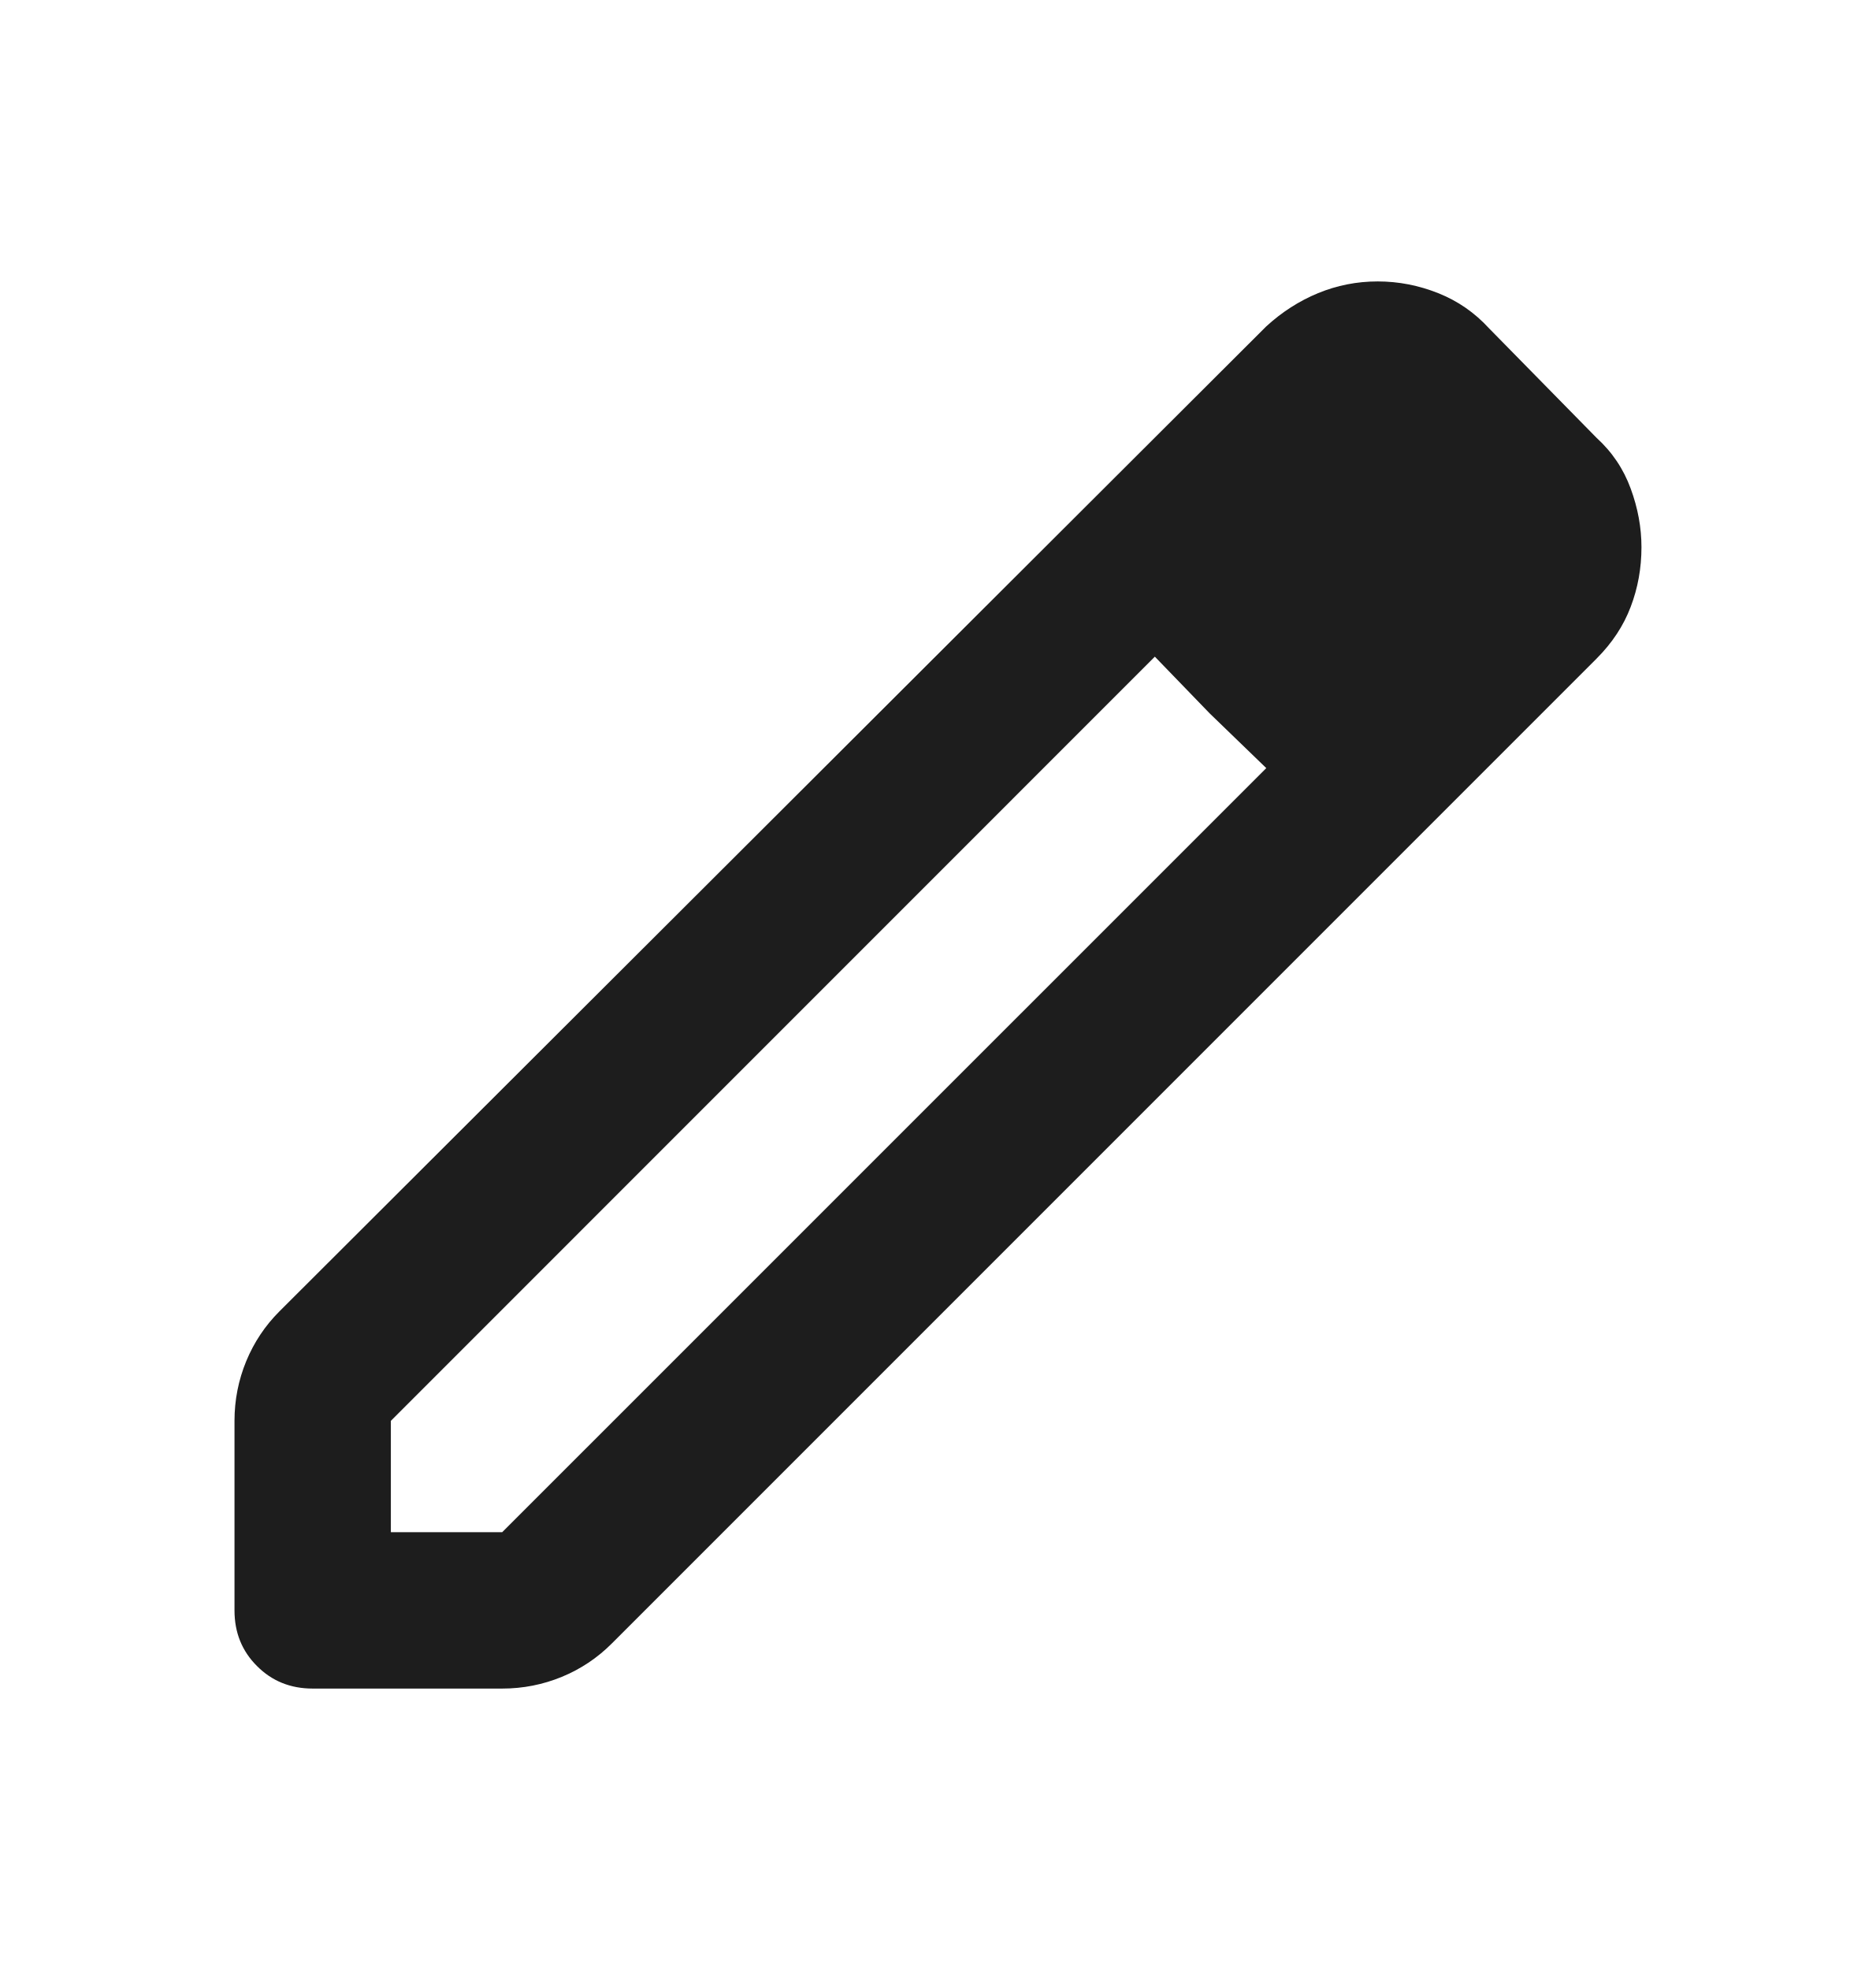
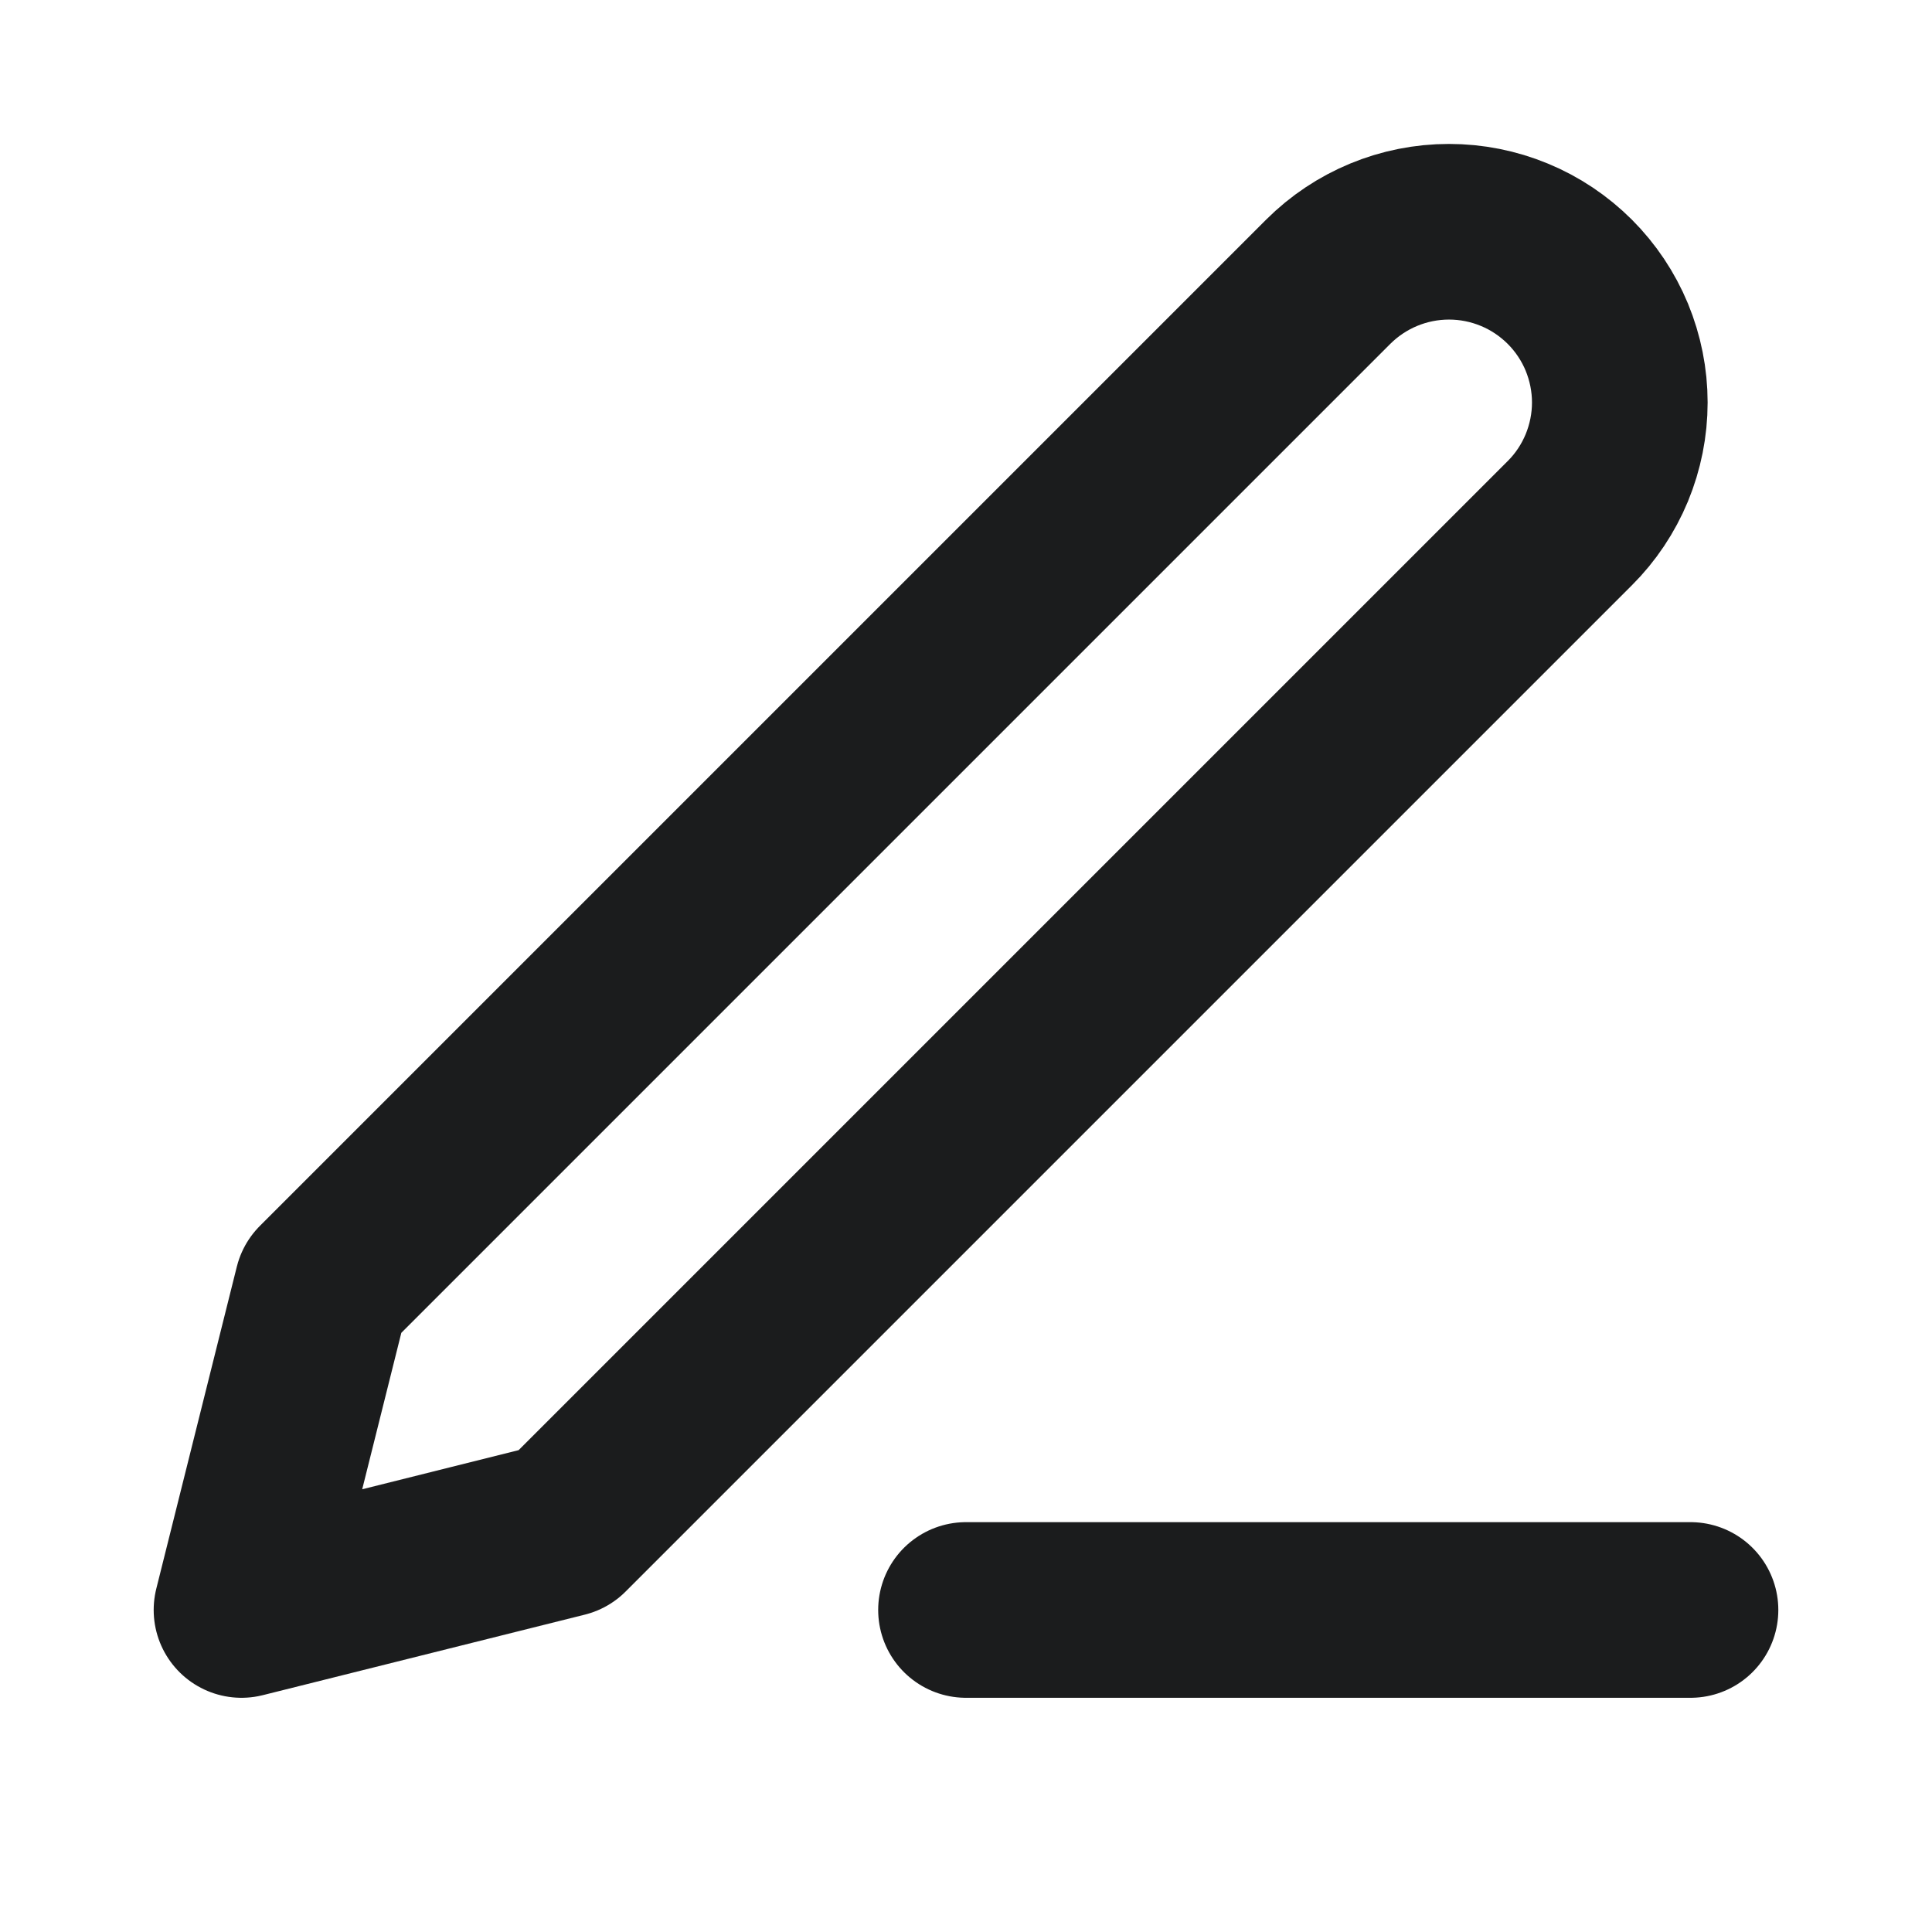
- <svg xmlns="http://www.w3.org/2000/svg" width="20" height="21" viewBox="0 0 20 21" fill="none">
-   <mask id="mask0_1001_10274" style="mask-type:alpha" maskUnits="userSpaceOnUse" x="0" y="0" width="20" height="21">
-     <rect y="0.5" width="20" height="20" fill="#D9D9D9" />
-   </mask>
-   <g mask="url(#mask0_1001_10274)">
-     <path d="M4.167 16.333H5.354L13.5 8.188L12.312 7L4.167 15.146V16.333ZM3.333 18C3.097 18 2.899 17.92 2.74 17.76C2.58 17.601 2.5 17.403 2.5 17.167V15.146C2.5 14.924 2.542 14.712 2.625 14.51C2.708 14.309 2.826 14.132 2.979 13.979L13.5 3.479C13.667 3.326 13.851 3.208 14.052 3.125C14.254 3.042 14.465 3 14.688 3C14.91 3 15.125 3.042 15.333 3.125C15.542 3.208 15.722 3.333 15.875 3.5L17.021 4.667C17.188 4.819 17.309 5 17.385 5.208C17.462 5.417 17.5 5.625 17.5 5.833C17.5 6.056 17.462 6.267 17.385 6.469C17.309 6.67 17.188 6.854 17.021 7.021L6.521 17.521C6.368 17.674 6.191 17.792 5.99 17.875C5.788 17.958 5.576 18 5.354 18H3.333ZM12.896 7.604L12.312 7L13.5 8.188L12.896 7.604Z" fill="#1D1D1D" />
-   </g>
+ <svg xmlns="http://www.w3.org/2000/svg" width="22" height="22" viewBox="0 0 22 22" fill="none">
+   <path d="M11 18.333H19.25" stroke="#1B1C1D" stroke-width="2" stroke-linecap="round" stroke-linejoin="round" />
+   <path d="M15.125 3.208C15.49 2.844 15.984 2.639 16.5 2.639C16.755 2.639 17.008 2.689 17.244 2.787C17.48 2.884 17.694 3.028 17.875 3.208C18.056 3.389 18.199 3.603 18.297 3.839C18.394 4.075 18.445 4.328 18.445 4.583C18.445 4.839 18.394 5.091 18.297 5.327C18.199 5.563 18.056 5.778 17.875 5.958L6.417 17.416L2.75 18.333L3.667 14.666L15.125 3.208Z" stroke="#1B1C1D" stroke-width="2" stroke-linecap="round" stroke-linejoin="round" />
</svg>
